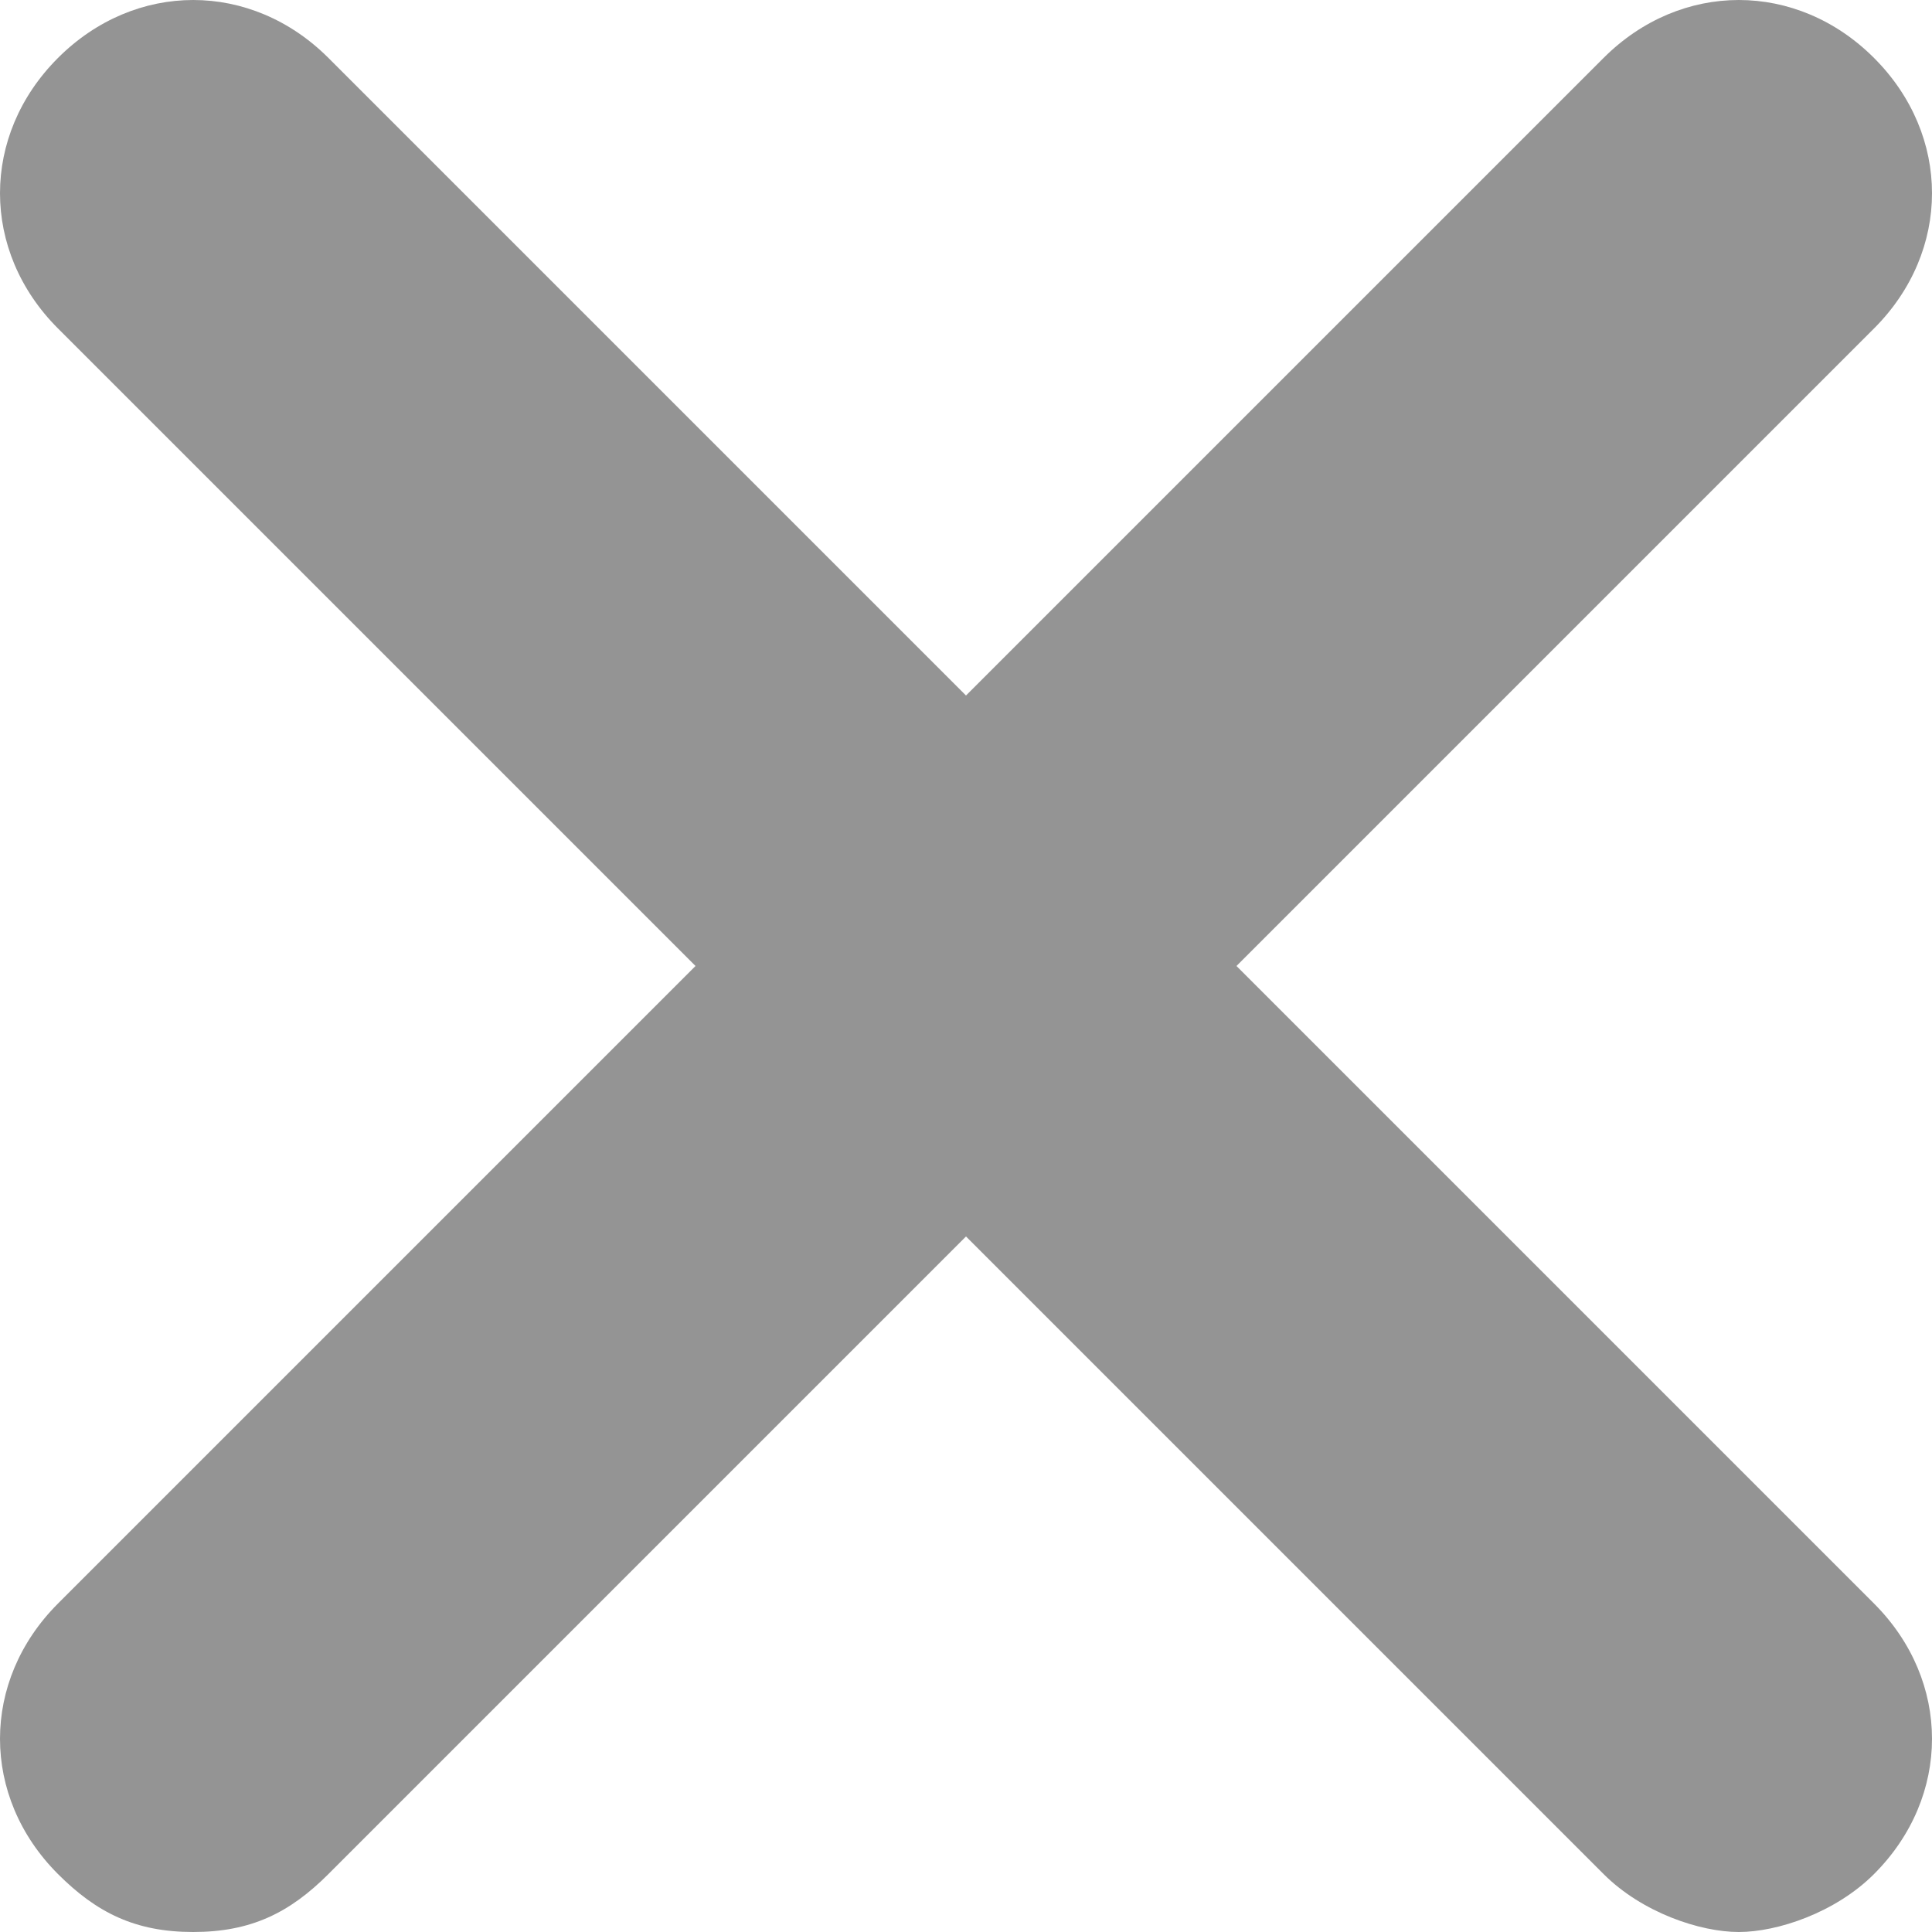
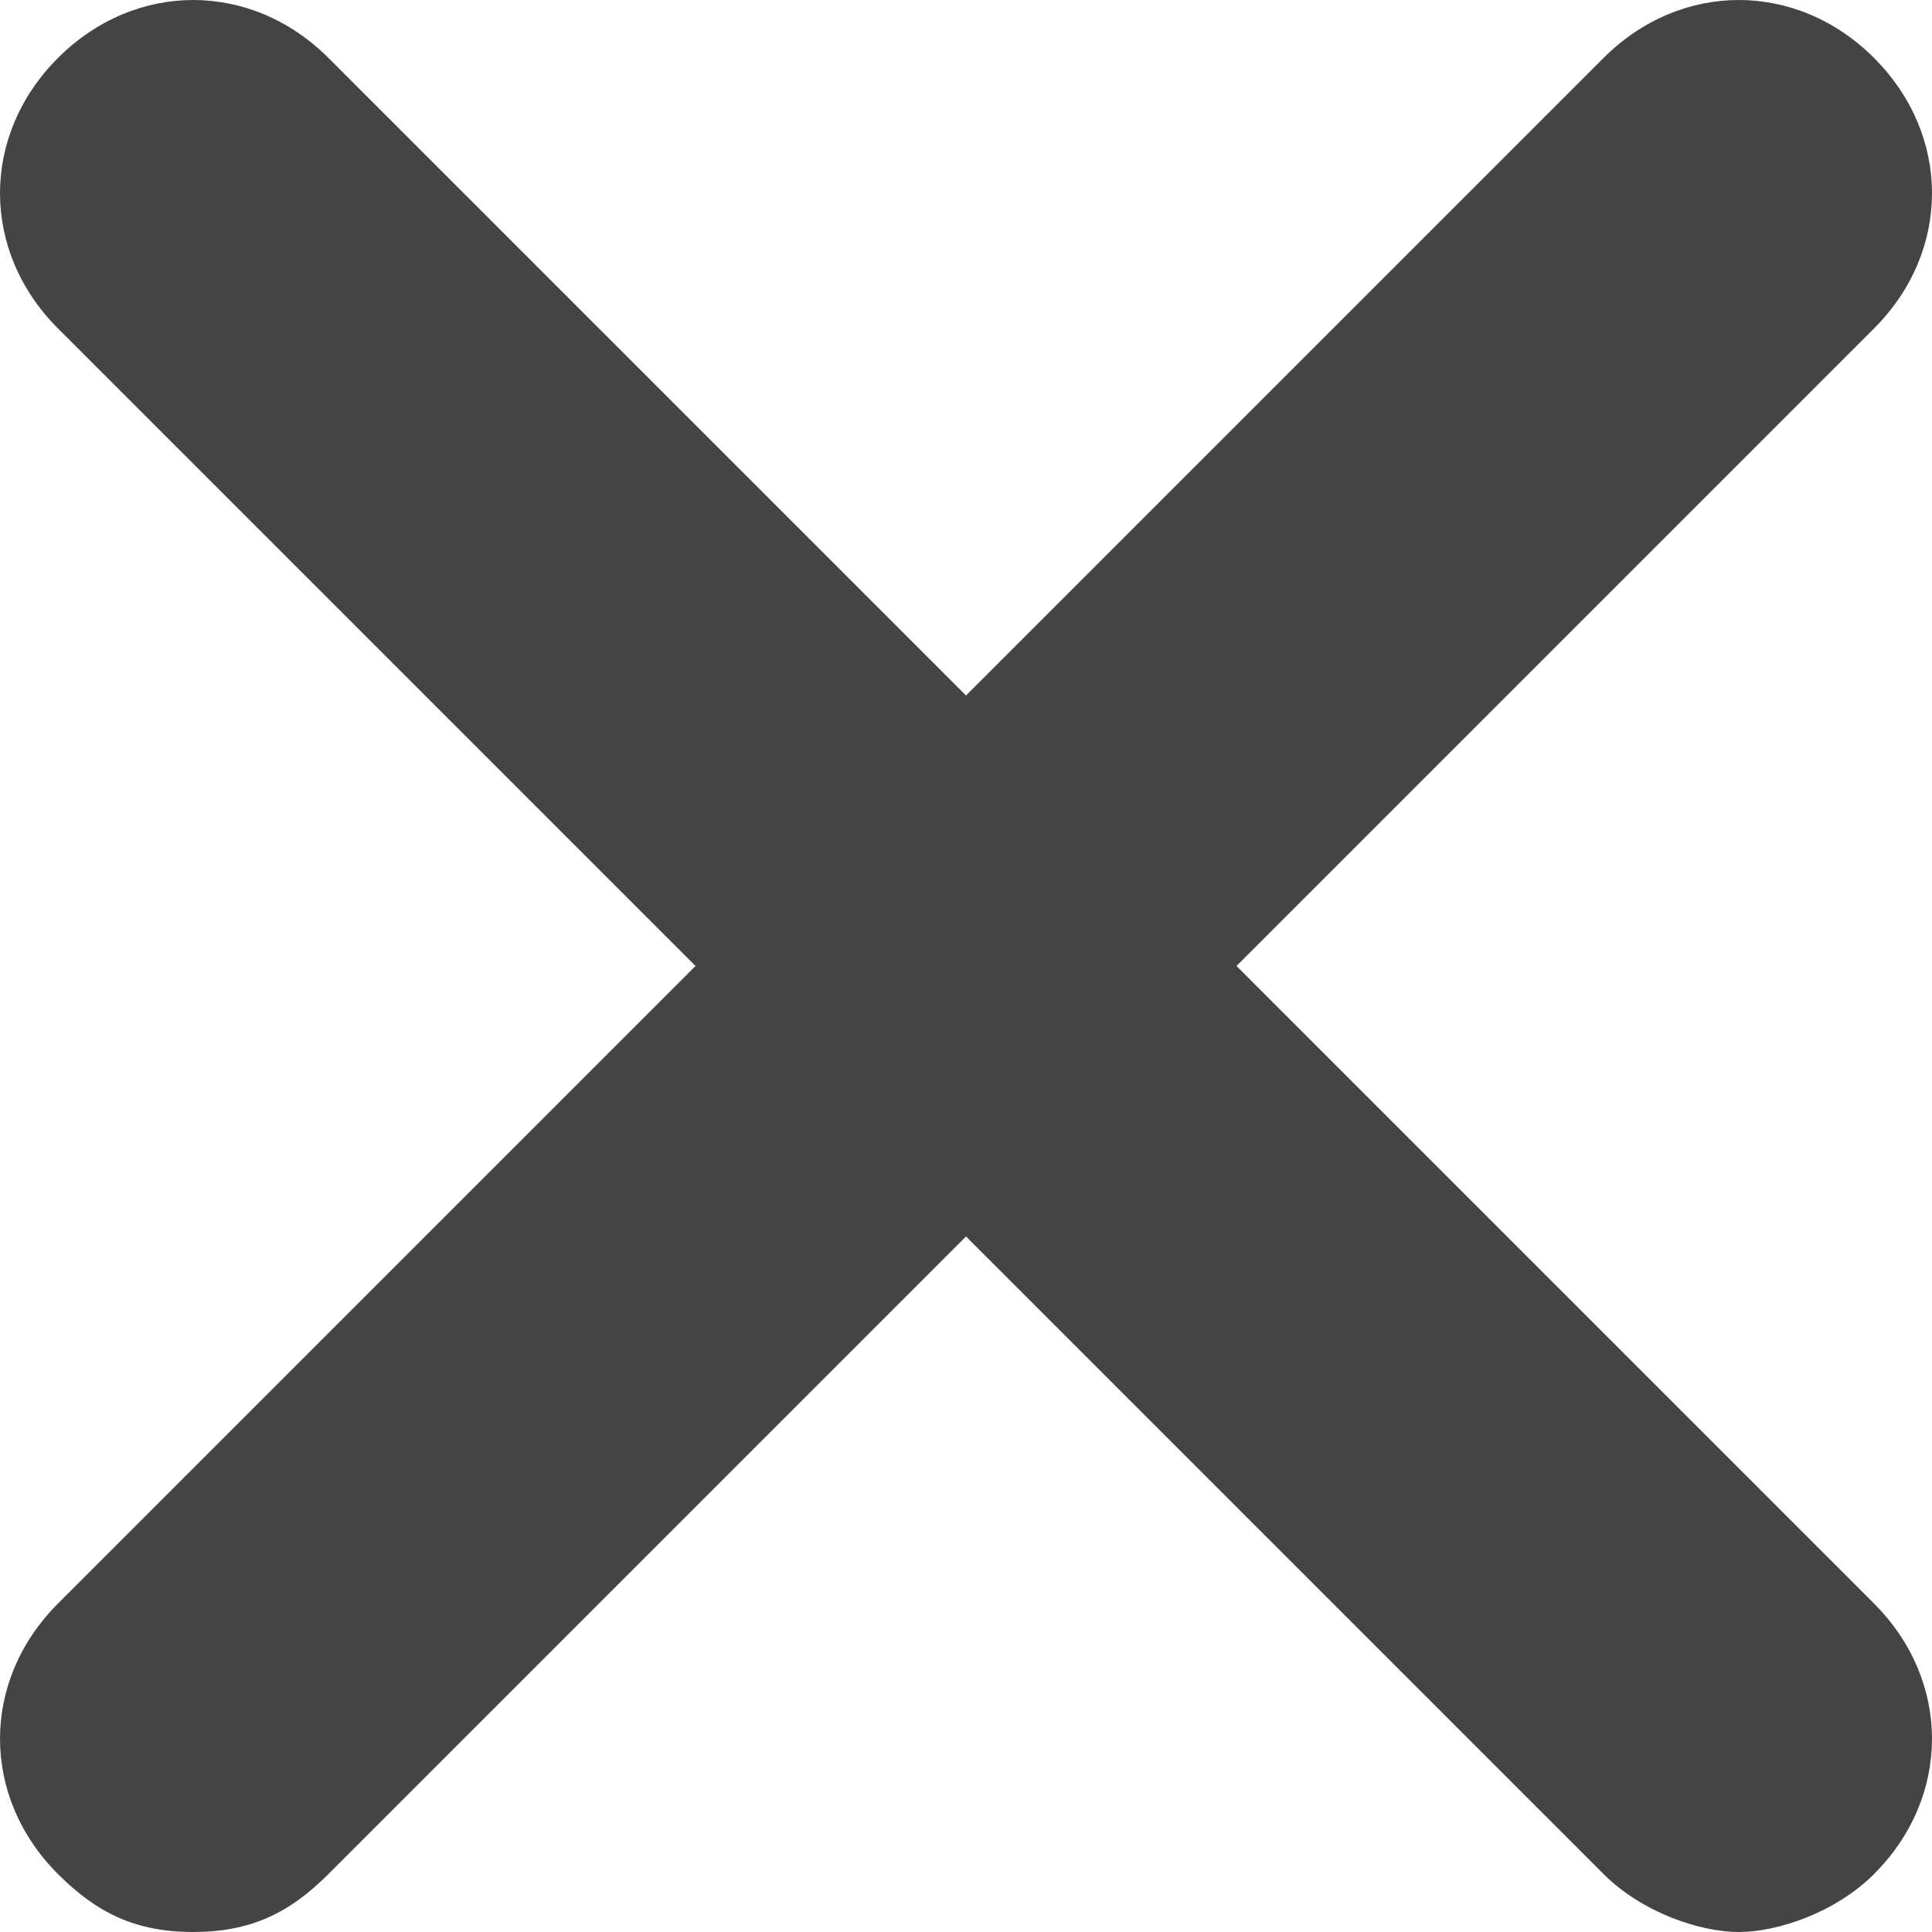
<svg xmlns="http://www.w3.org/2000/svg" width="10px" height="10px" viewBox="0 0 10 10" version="1.1">
  <defs />
  <g id="Page-1" stroke="none" stroke-width="1" fill="none" fill-rule="evenodd">
-     <g id="Desktop-HD" transform="translate(-1083, -626)" fill="#949494">
-       <path d="M1092.7,626.3 C1092.3,625.9 1091.7,625.9 1091.3,626.3 L1088,629.6 L1084.7,626.3 C1084.3,625.9 1083.7,625.9 1083.3,626.3 C1082.9,626.7 1082.9,627.3 1083.3,627.7 L1086.6,631 L1083.3,634.3 C1082.9,634.7 1082.9,635.3 1083.3,635.7 C1083.5,635.9 1083.7,636 1084,636 C1084.3,636 1084.5,635.9 1084.7,635.7 L1088,632.4 L1091.3,635.7 C1091.5,635.9 1091.8,636 1092,636 C1092.2,636 1092.5,635.9 1092.7,635.7 C1093.1,635.3 1093.1,634.7 1092.7,634.3 L1089.4,631 L1092.7,627.7 C1093.1,627.3 1093.1,626.7 1092.7,626.3" id="Fill-407" />
-     </g>
+     <path d="M9.7,0.3 C9.3,-0.1 8.7,-0.1 8.3,0.3 L5,3.6 L1.7,0.3 C1.3,-0.1 0.7,-0.1 0.3,0.3 C-0.1,0.7 -0.1,1.3 0.3,1.7 L3.6,5 L0.3,8.3 C-0.1,8.7 -0.1,9.3 0.3,9.7 C0.5,9.9 0.7,10 1,10 C1.3,10 1.5,9.9 1.7,9.7 L5,6.4 L8.3,9.7 C8.5,9.9 8.8,10 9,10 C9.2,10 9.5,9.9 9.7,9.7 C10.1,9.3 10.1,8.7 9.7,8.3 L6.4,5 L9.7,1.7 C10.1,1.3 10.1,0.7 9.7,0.3" id="Fill-407" fill="#444444" fill-rule="nonzero" />
  </g>
</svg>
